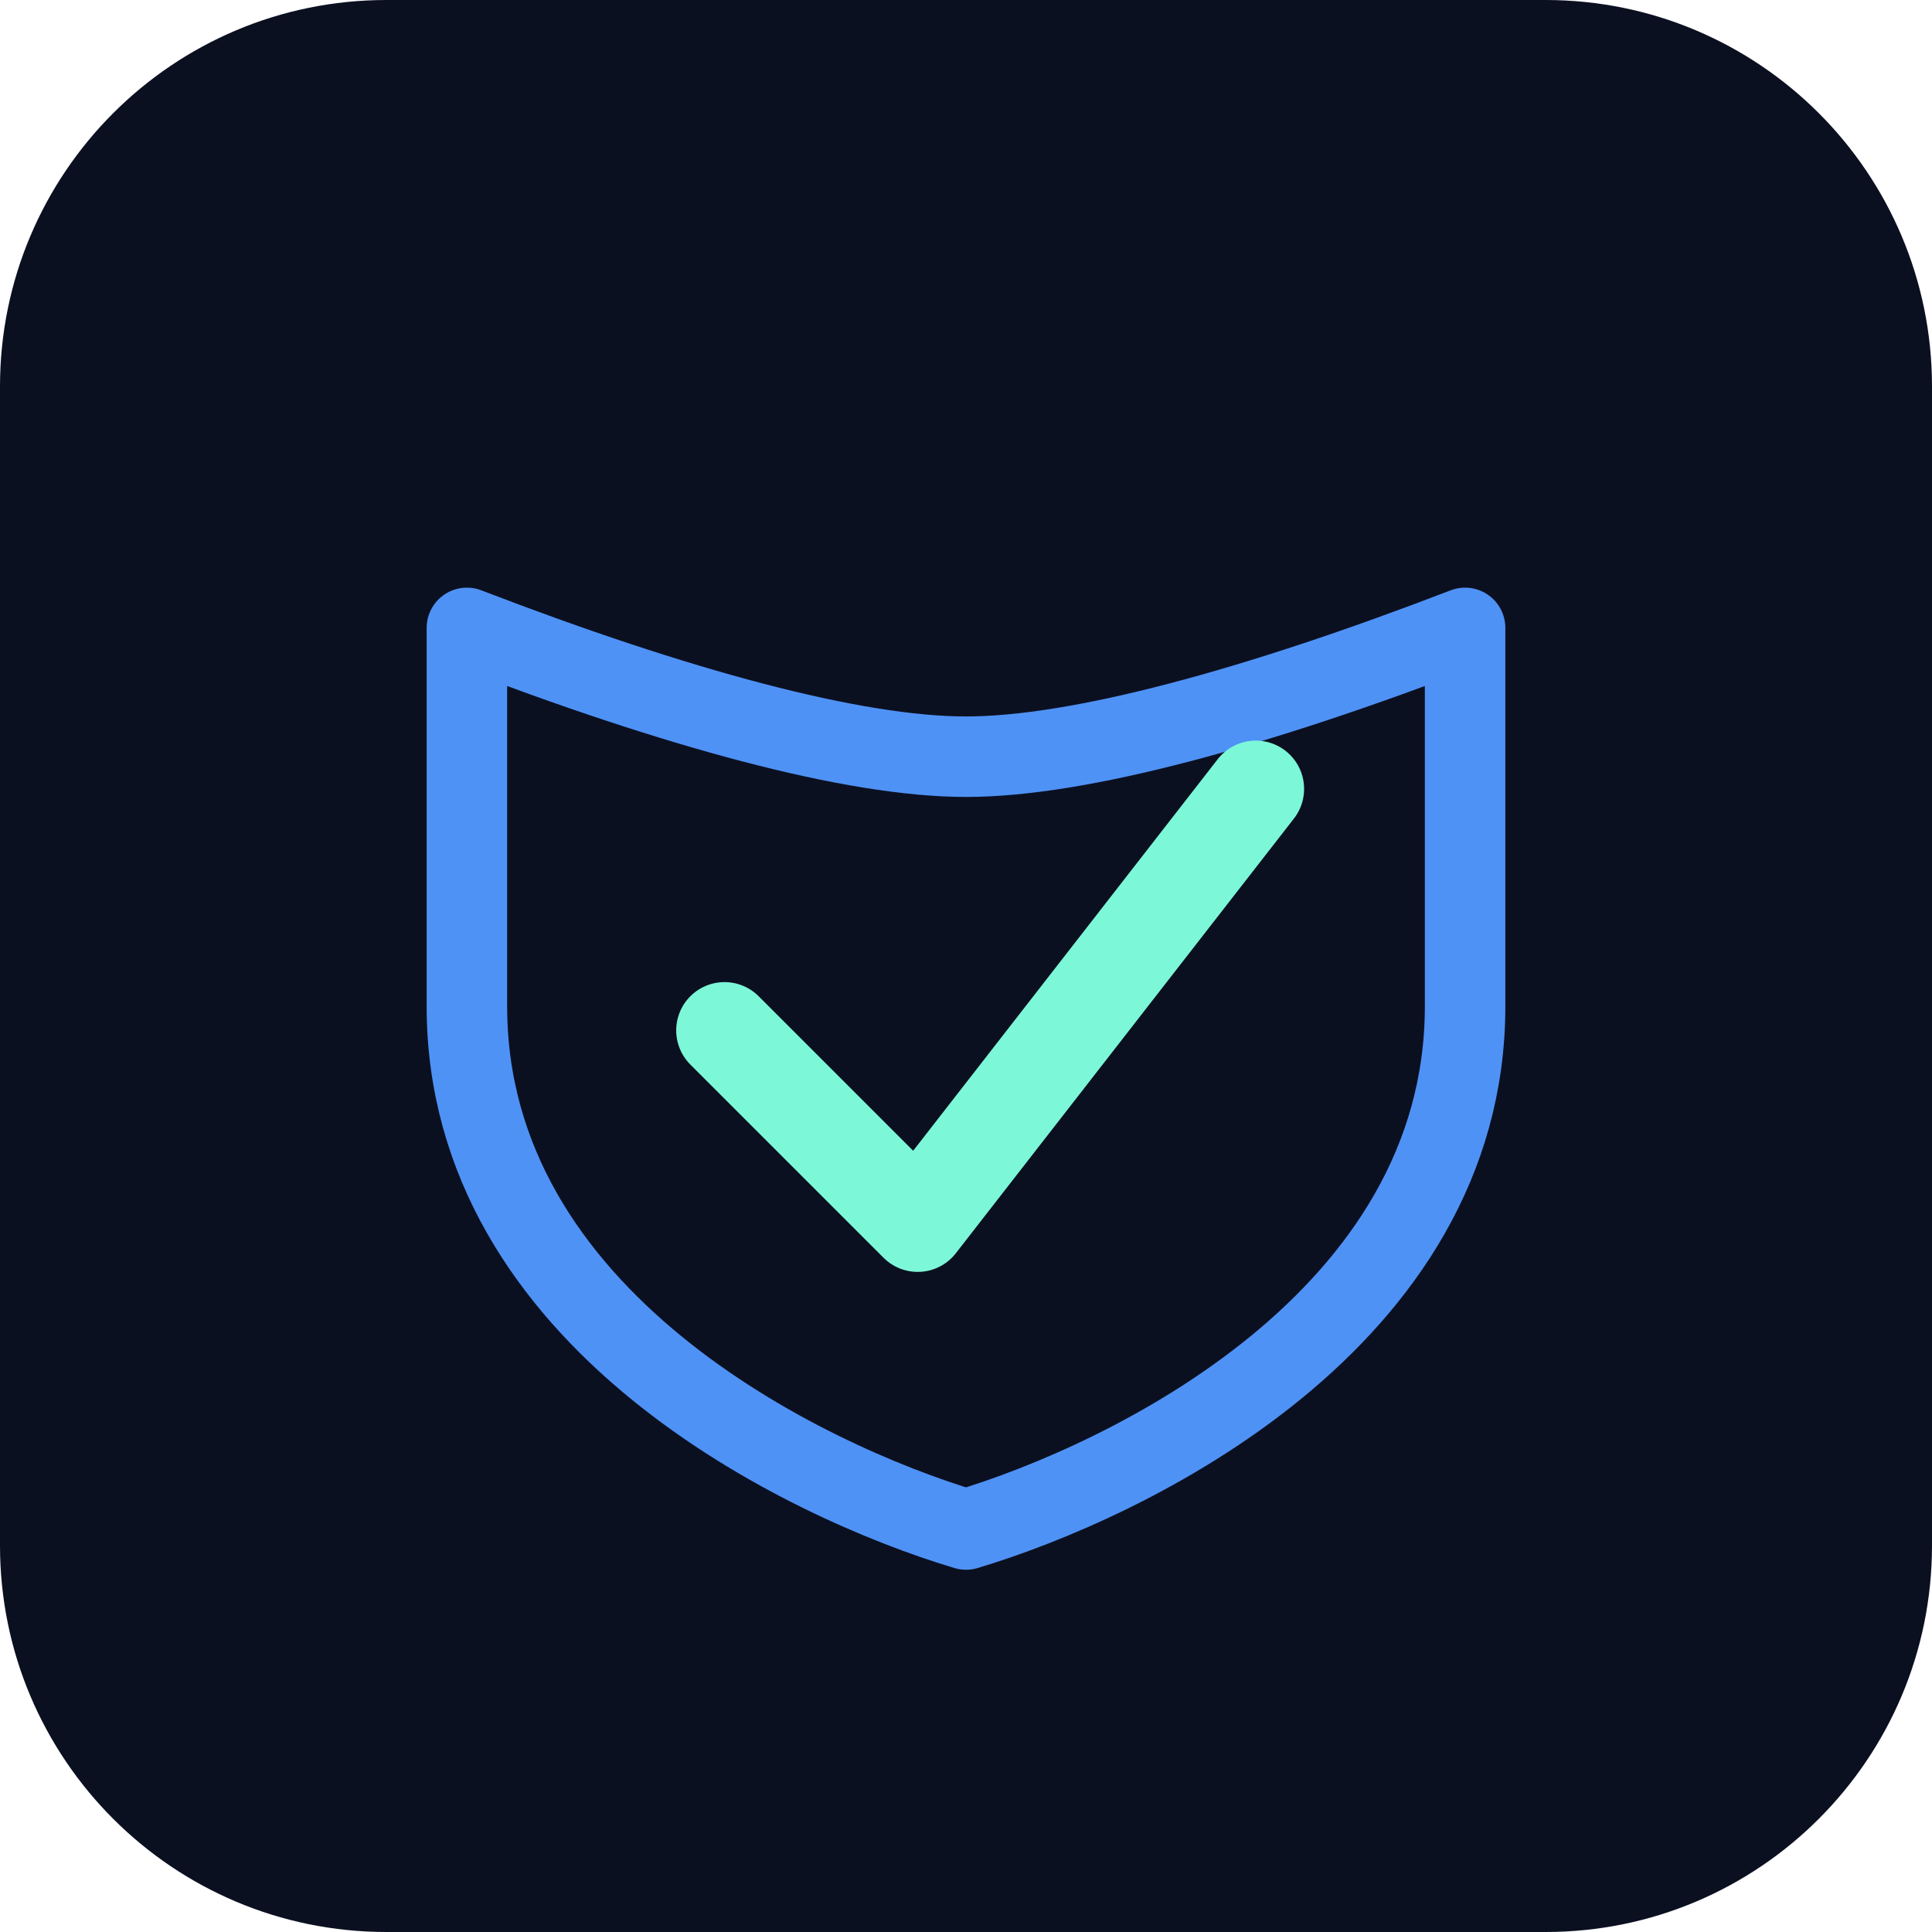
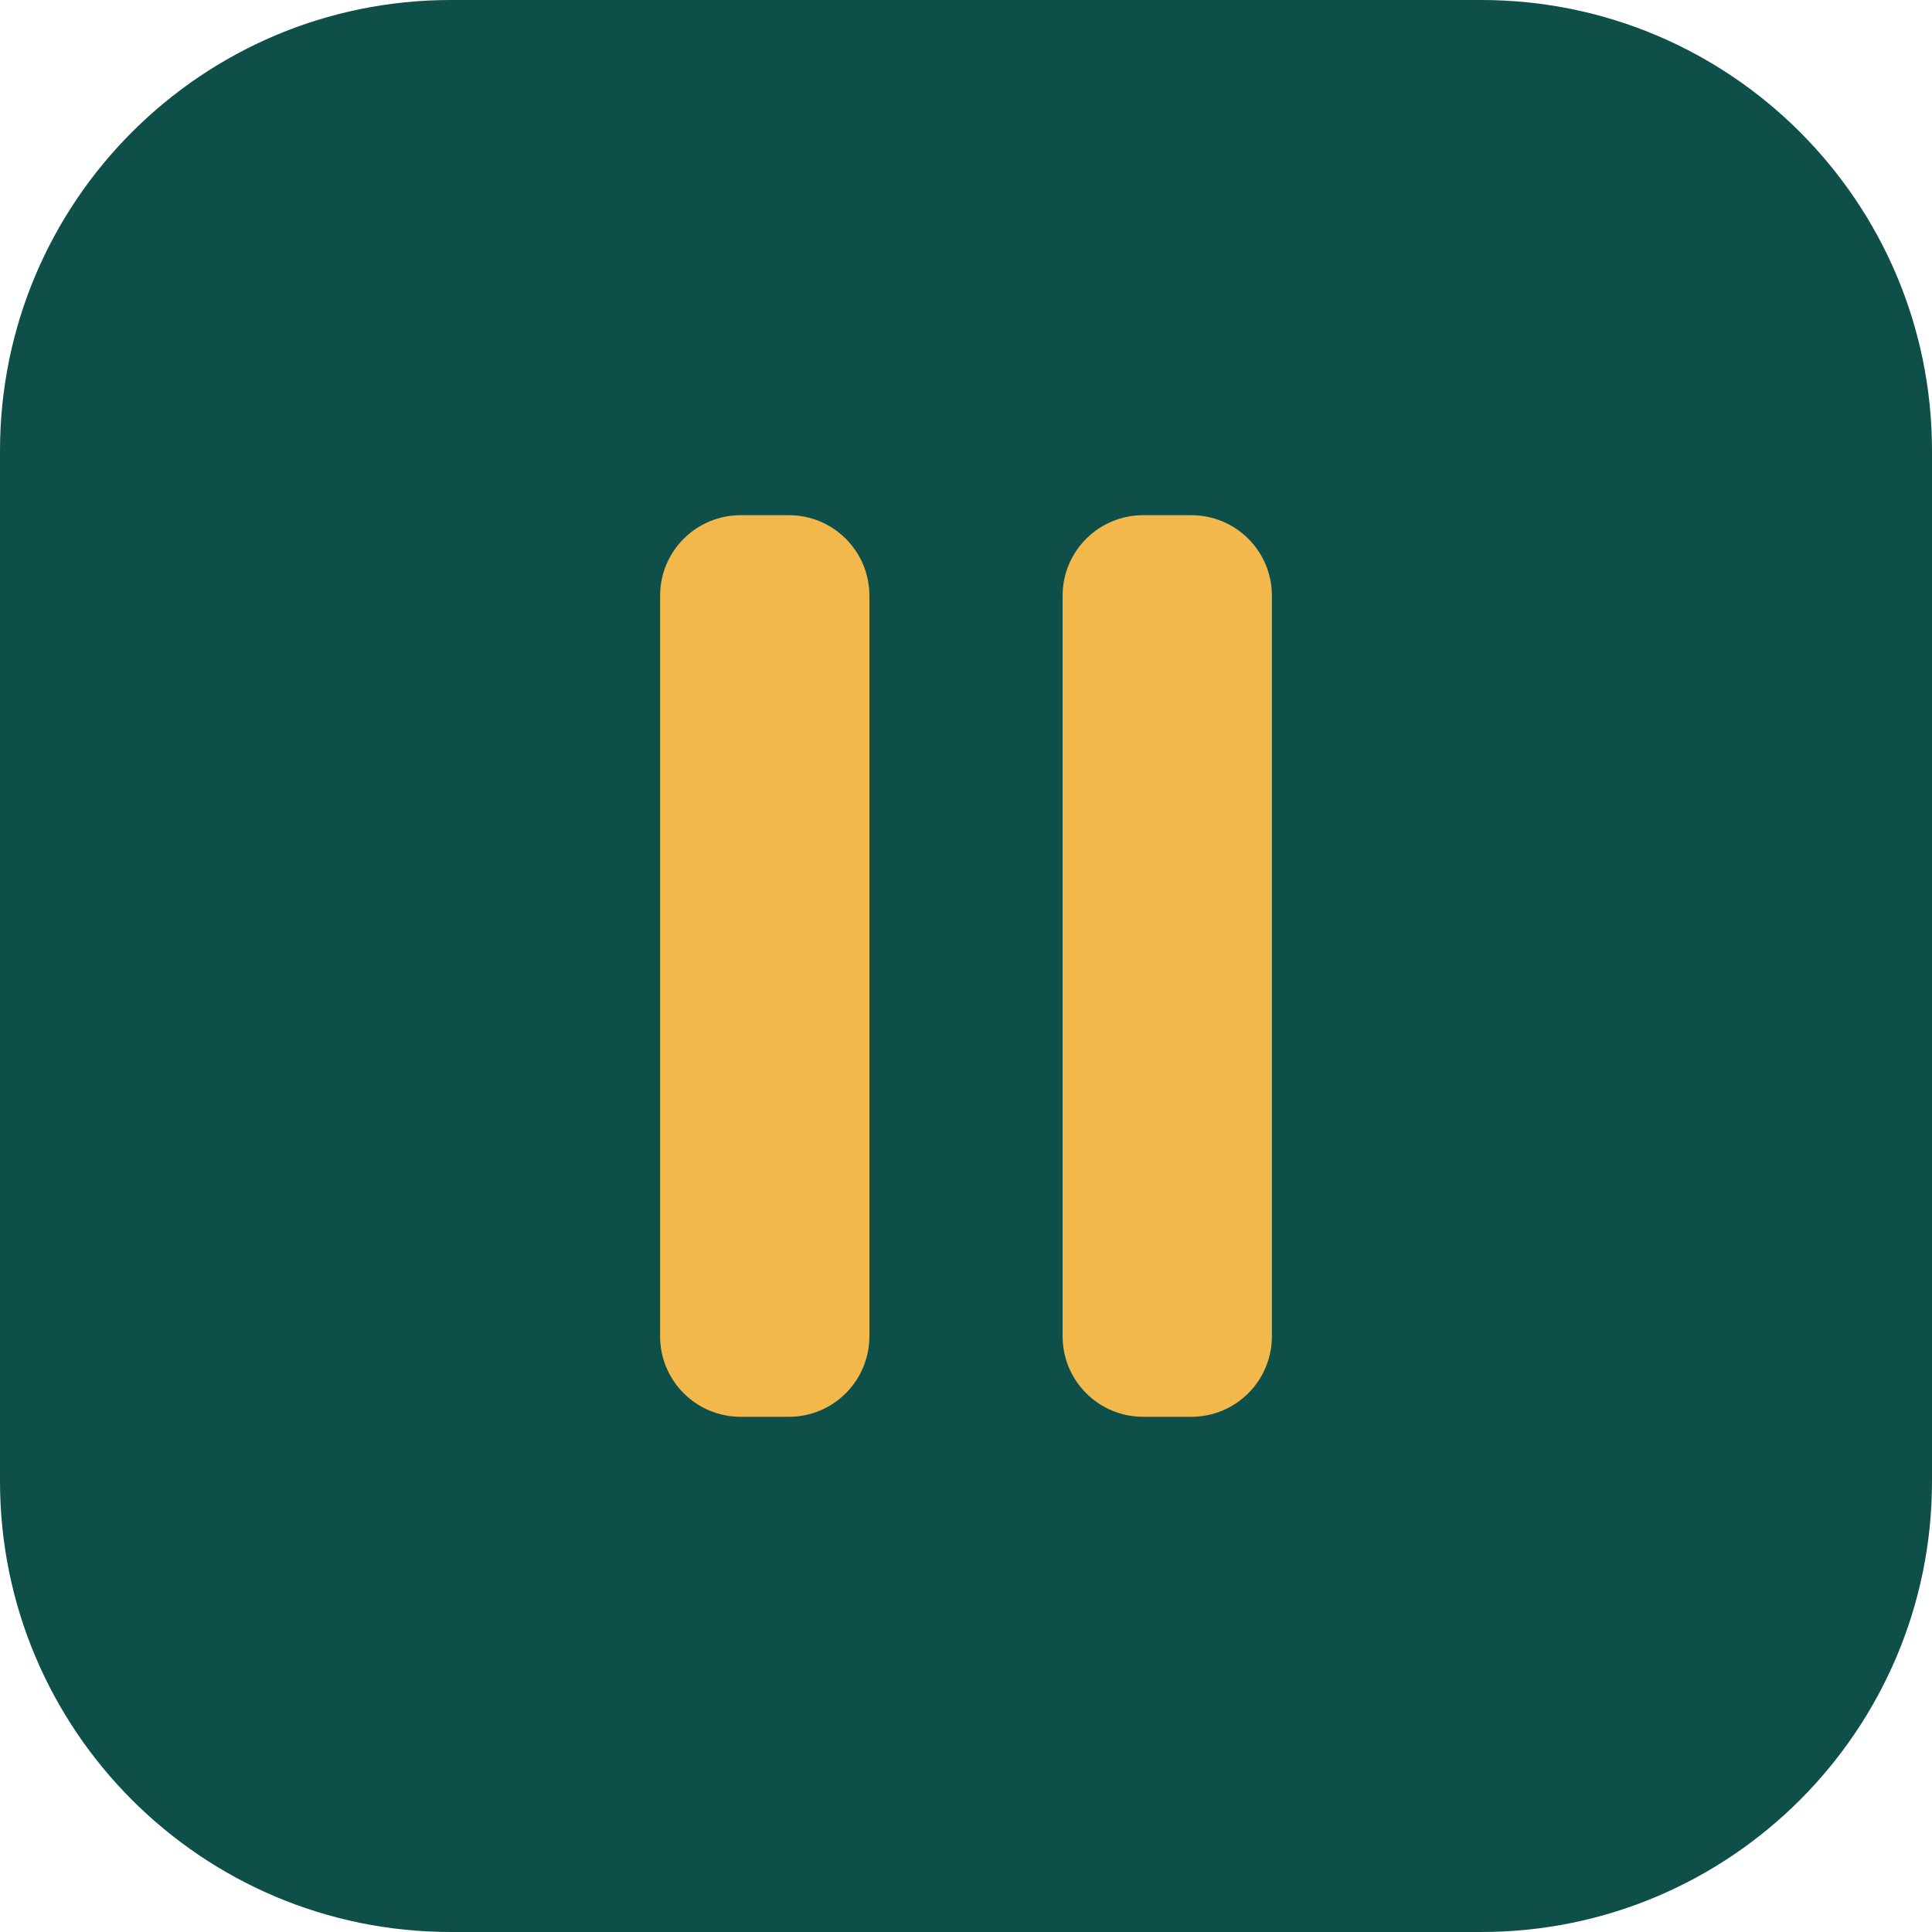
- <svg xmlns="http://www.w3.org/2000/svg" width="120" height="120" viewBox="0 0 120 120" fill="none">
-   <rect width="120" height="120" rx="24" fill="#0B1021" />
-   <path d="M29 39C42 44 53 47 60 47C67 47 78 44 91 39V62.5C91 82 70 92 60 95C50 92 29 82 29 62.5V39Z" stroke="#4F92F6" stroke-width="5" stroke-linecap="round" stroke-linejoin="round" />
-   <path d="M45 64L57 76L78 49" stroke="#7CF8D8" stroke-width="6" stroke-linecap="round" stroke-linejoin="round" />
+ <svg xmlns="http://www.w3.org/2000/svg" width="120" height="120" viewBox="0 0 120 120">
+   <rect width="120" height="120" rx="28" fill="#0F4F4A" />
+   <rect x="41" y="32" width="13" height="56" rx="5" fill="#F2B84B" />
+   <rect x="66" y="32" width="13" height="56" rx="5" fill="#F2B84B" />
</svg>
